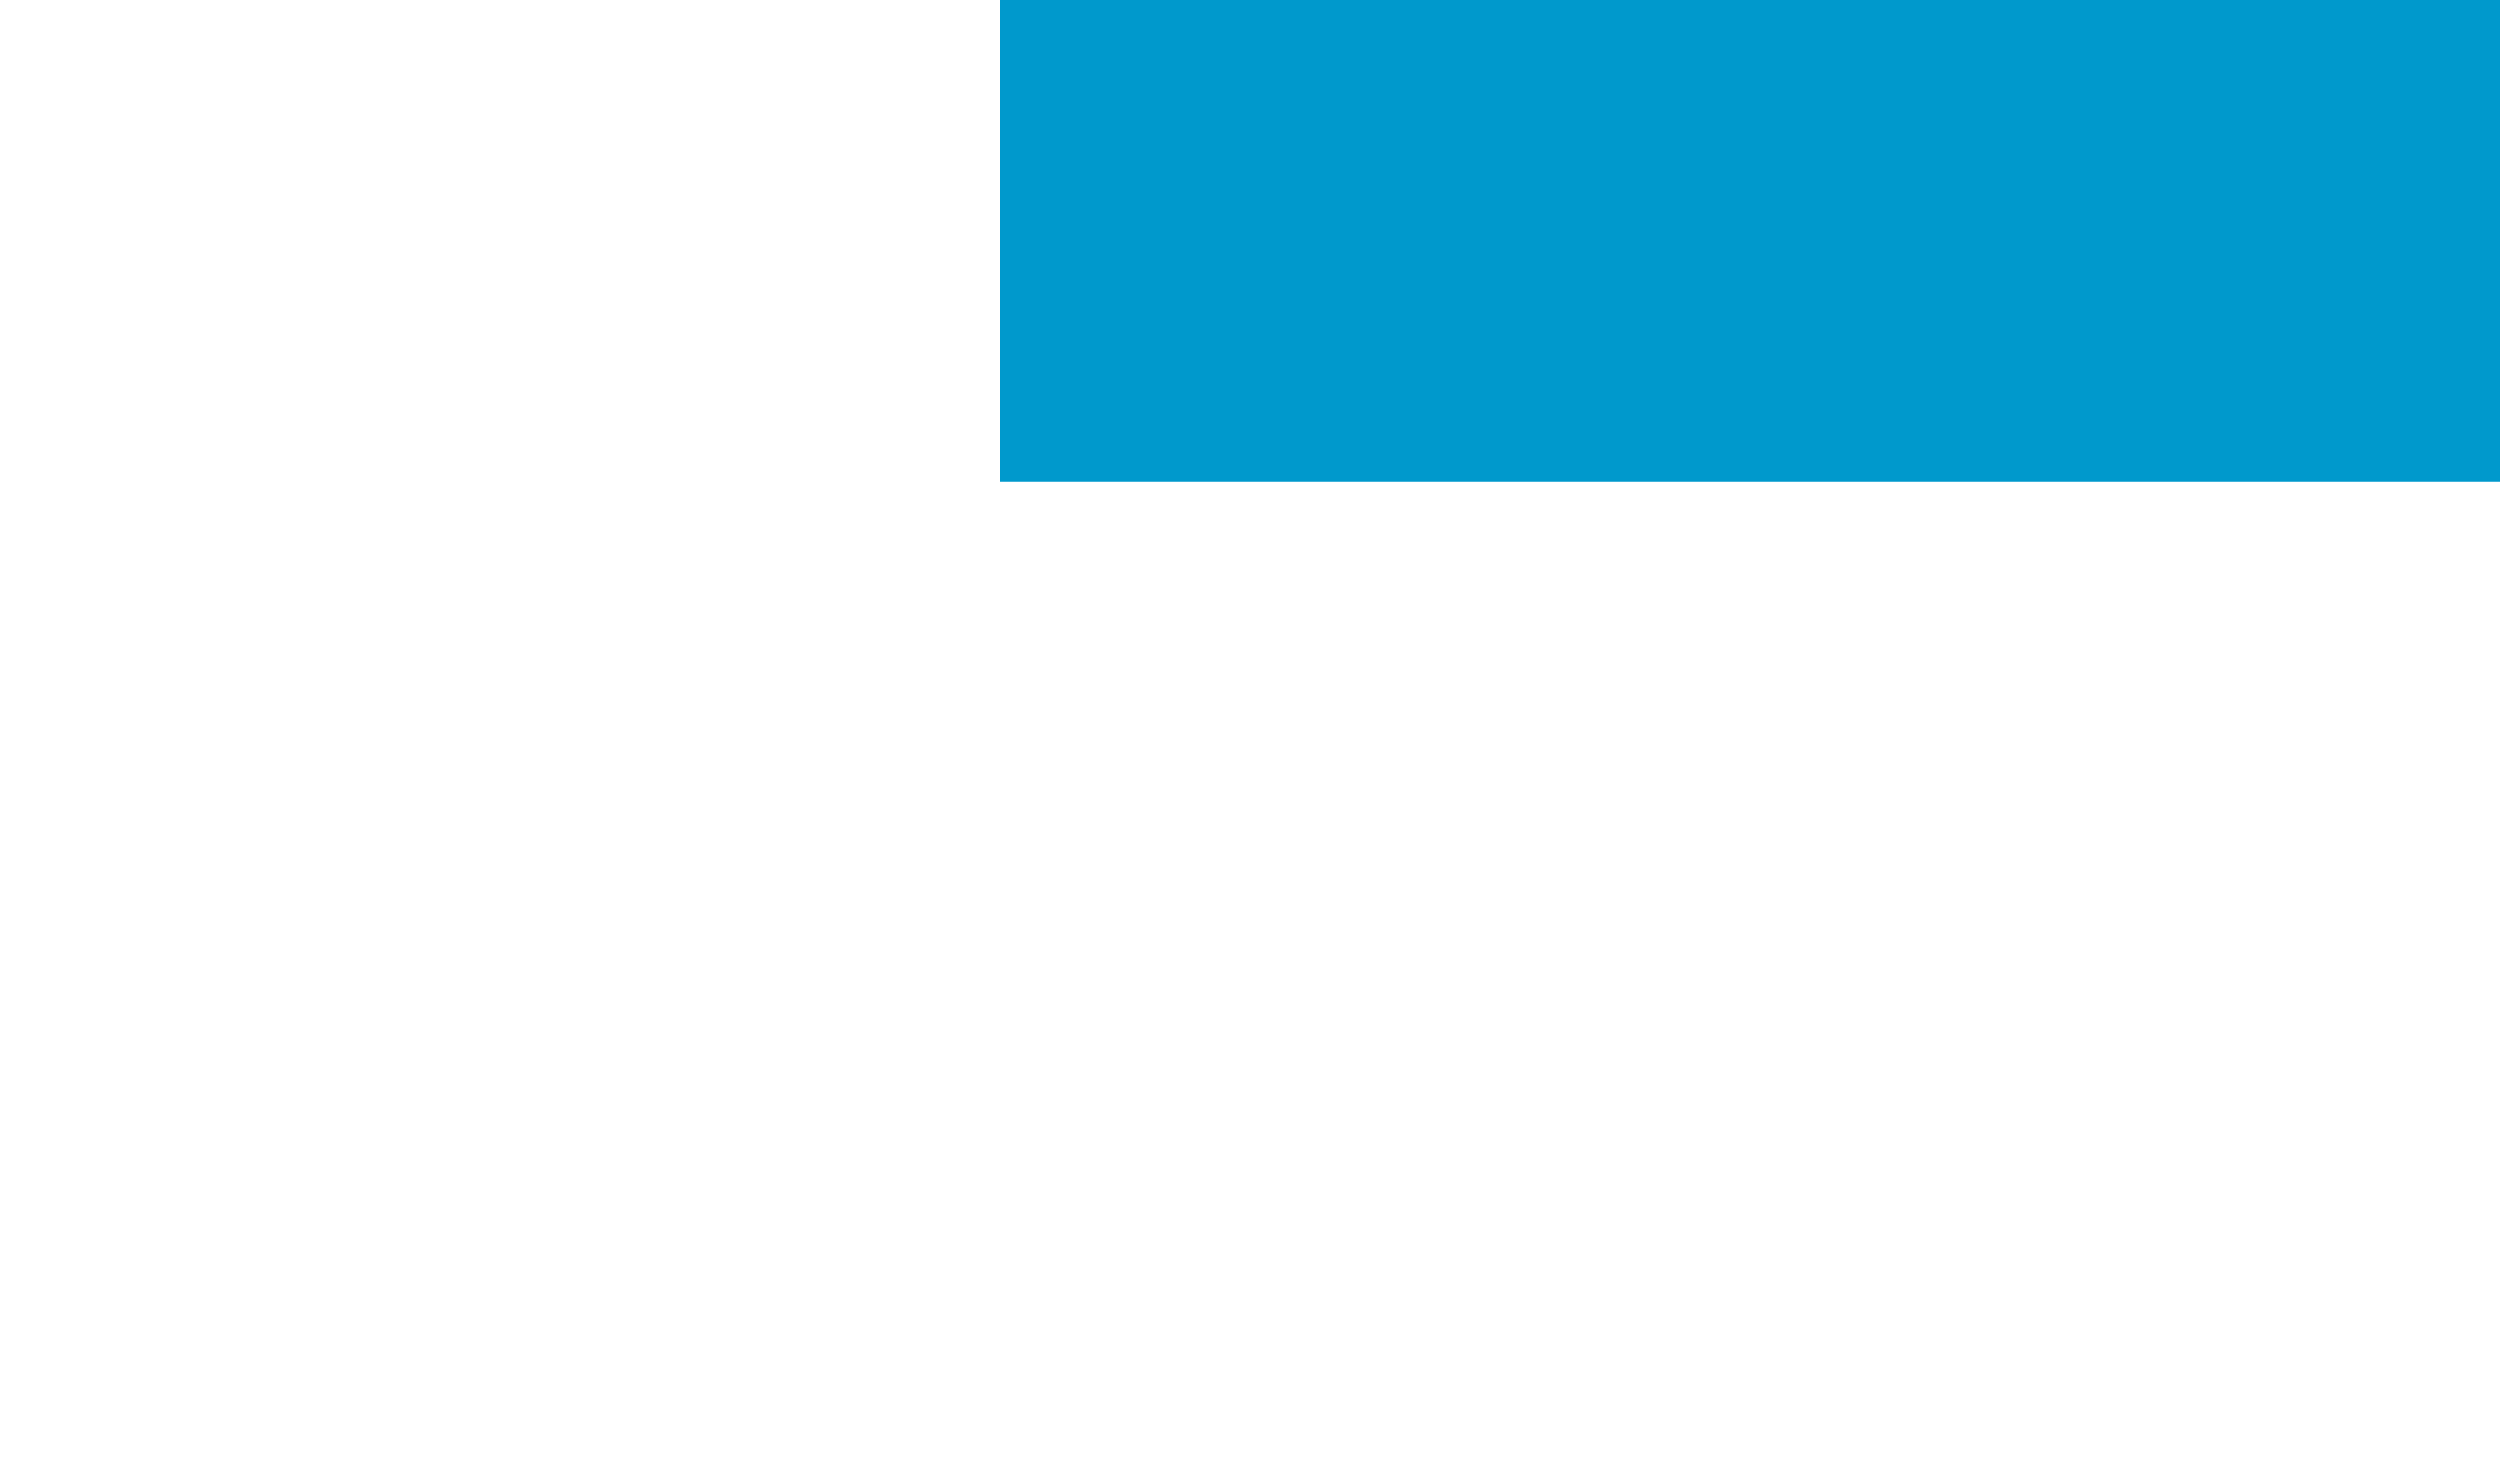
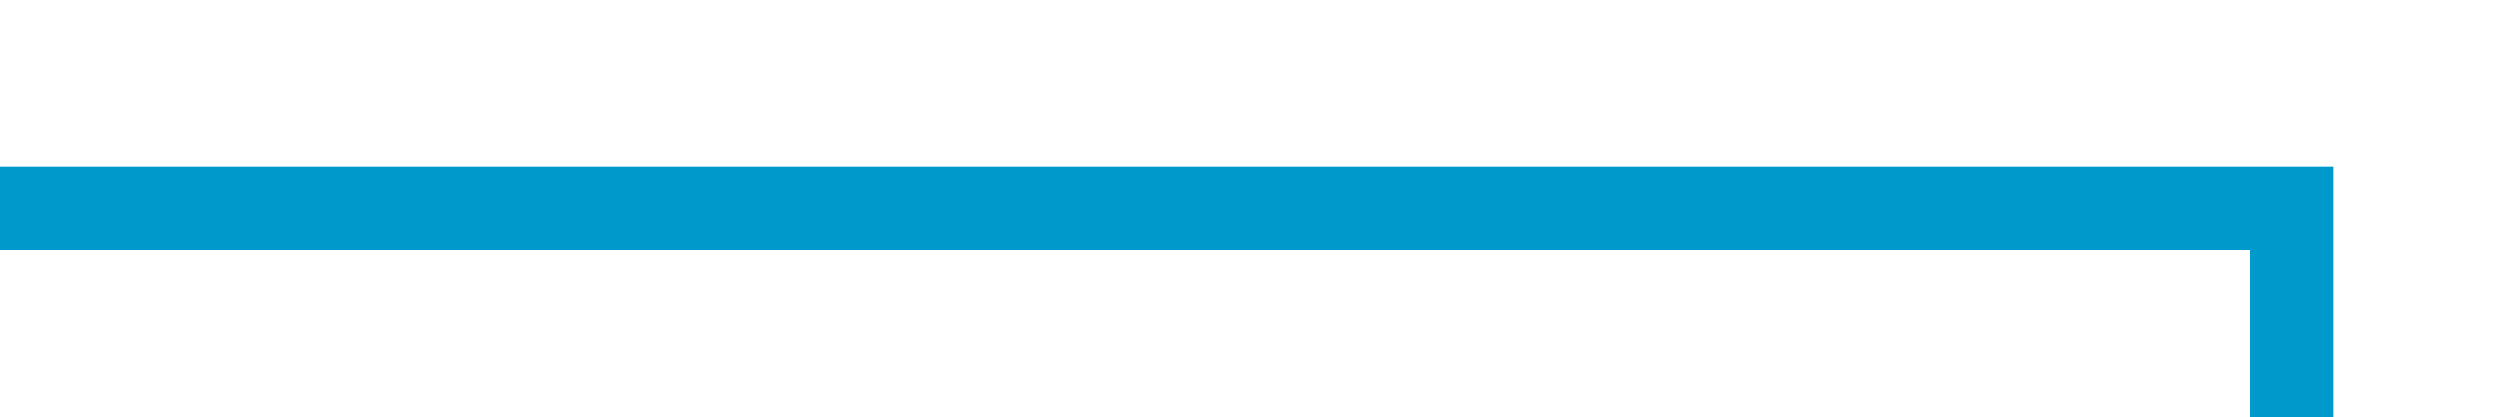
- <svg xmlns="http://www.w3.org/2000/svg" version="1.1" width="10px" height="5.927px" preserveAspectRatio="xMinYMid meet" viewBox="486 116  10 3.927">
-   <path d="M 491 115  L 491 115.927  L 610.459 115.927  L 610.459 310  L 695 310  " stroke-width="2" stroke="#0099cc" fill="none" />
-   <path d="M 693 319.5  L 707 310  L 693 300.5  L 693 319.5  Z " fill-rule="nonzero" fill="#0099cc" stroke="none" />
+ <svg xmlns="http://www.w3.org/2000/svg" version="1.1" width="60px" height="10px" preserveAspectRatio="xMinYMid meet" viewBox="575 90  60 8">
+   <path d="M 575 94  L 630 94  L 630 252  L 654 252  " stroke-width="2" stroke="#0099cc" fill="none" />
+   <path d="M 652 261.5  L 666 252  L 652 242.5  L 652 261.5  Z " fill-rule="nonzero" fill="#0099cc" stroke="none" />
</svg>
